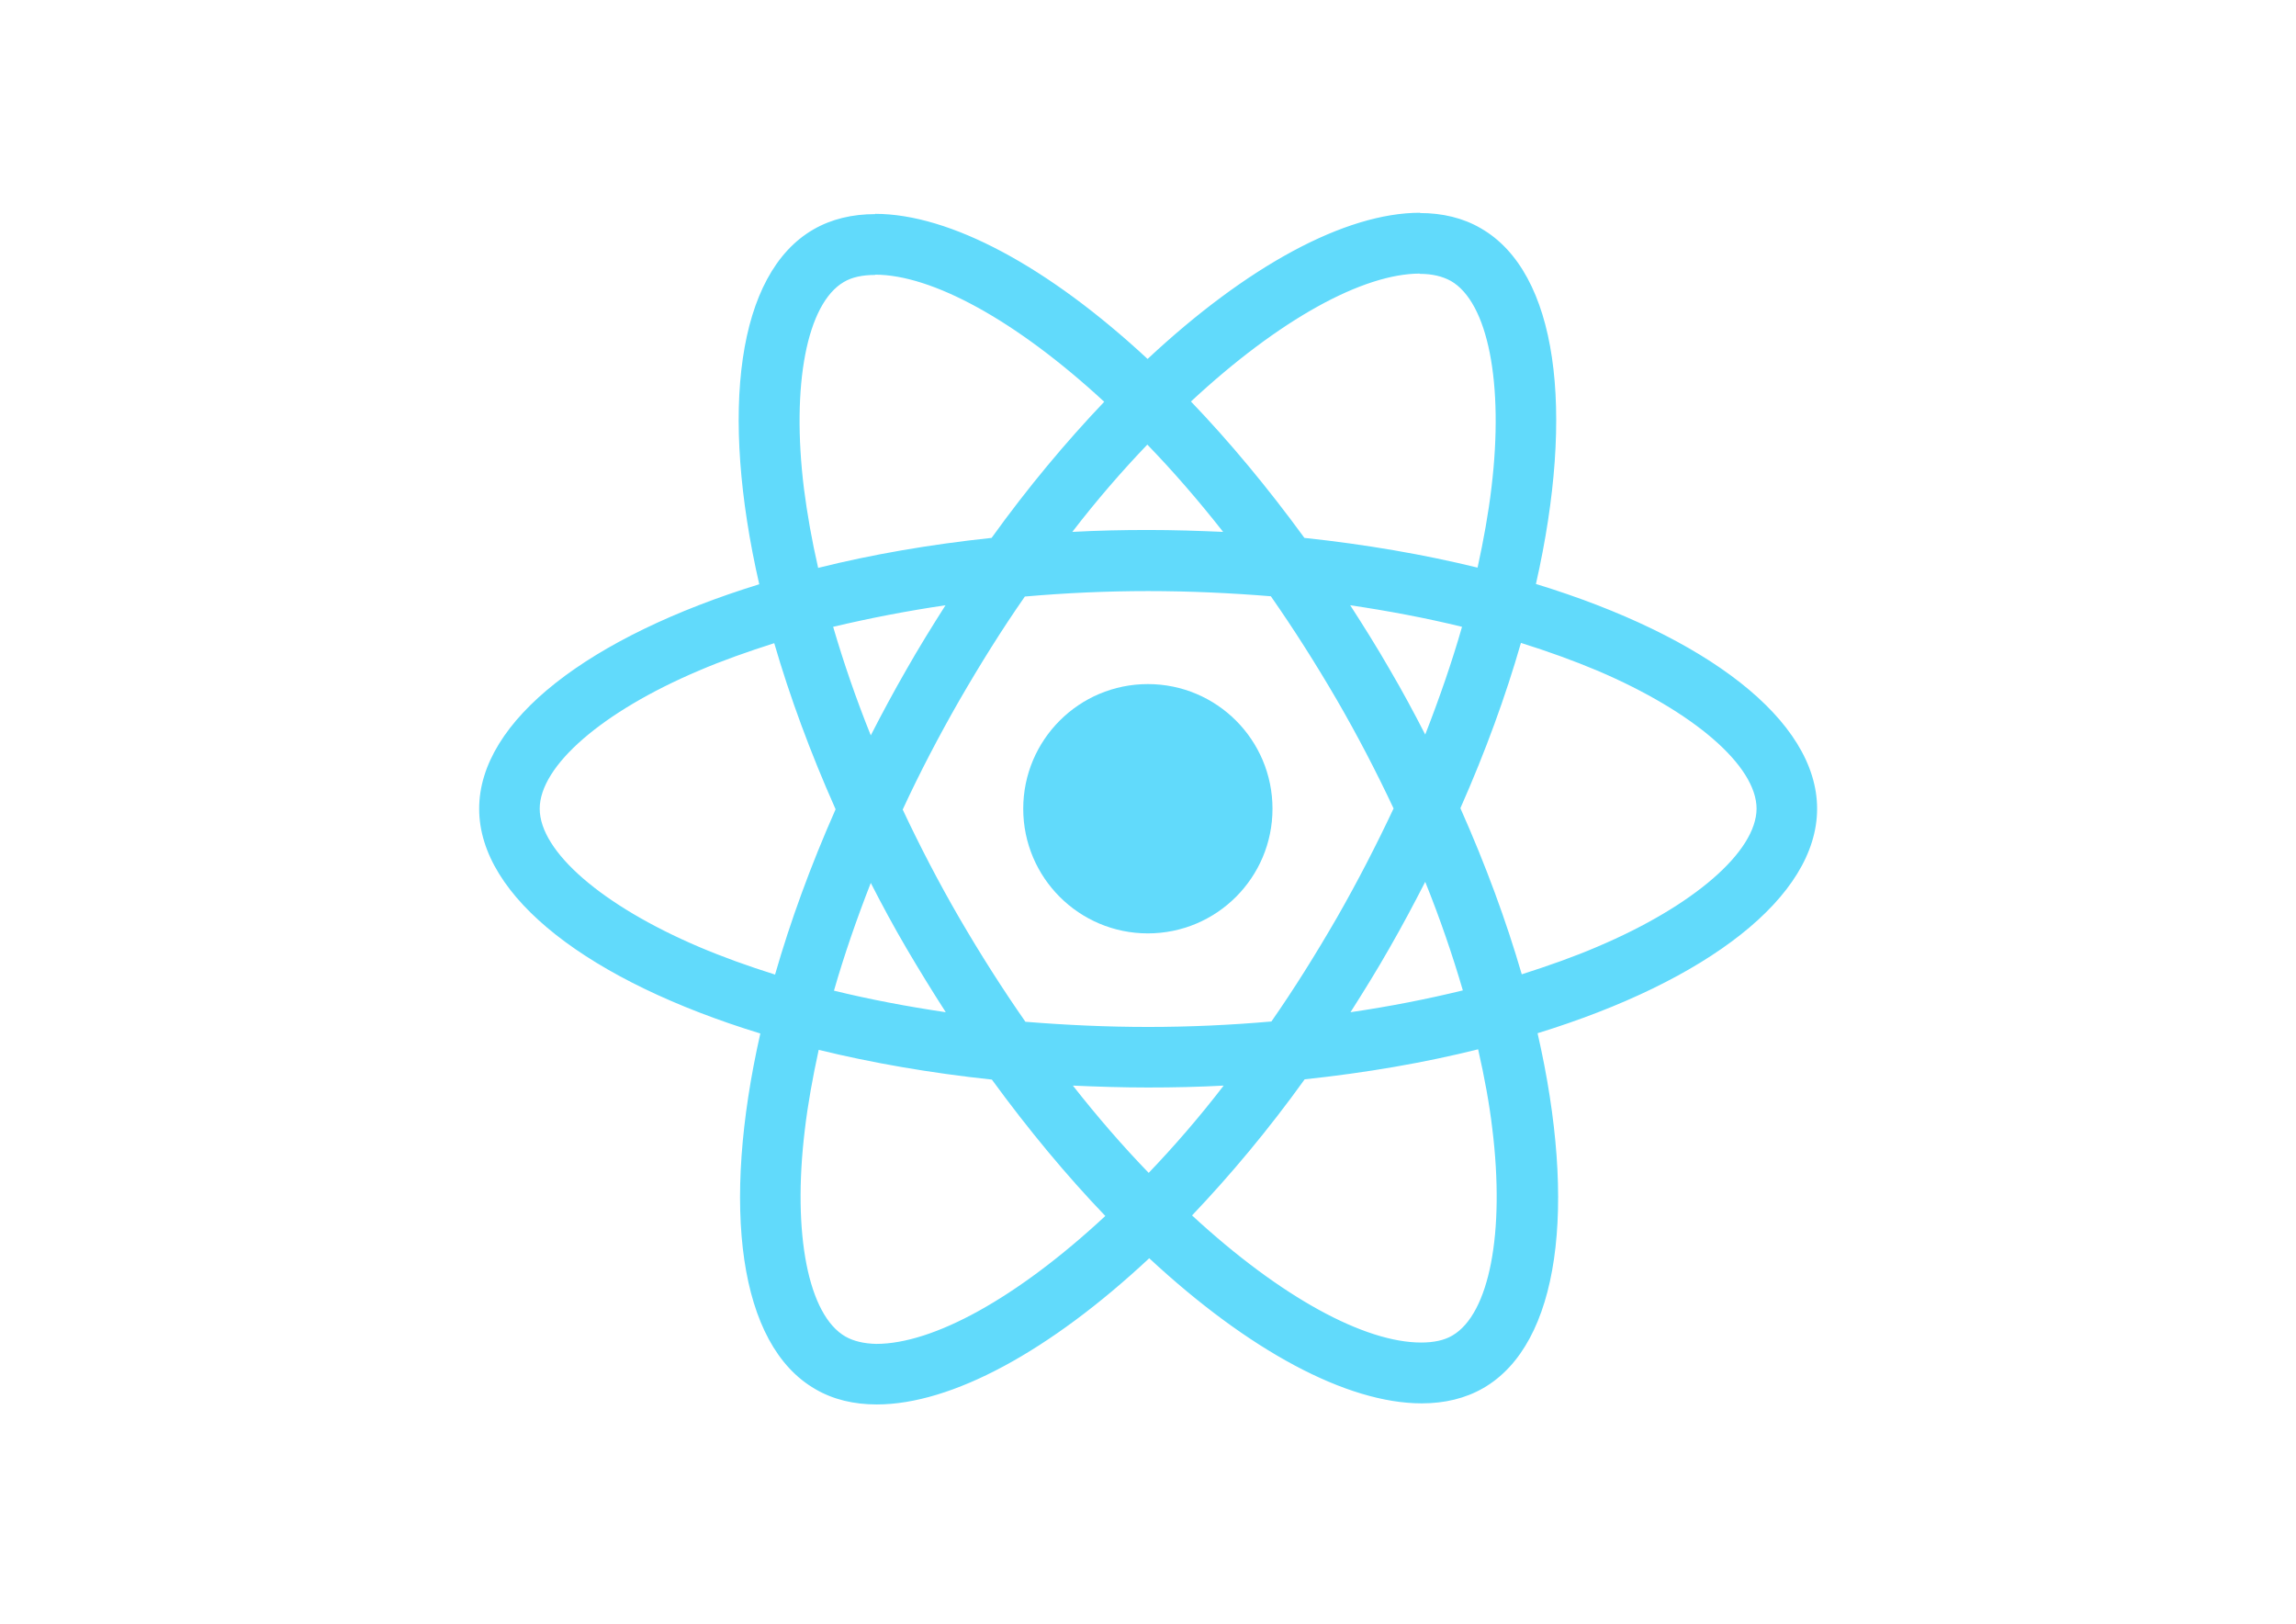
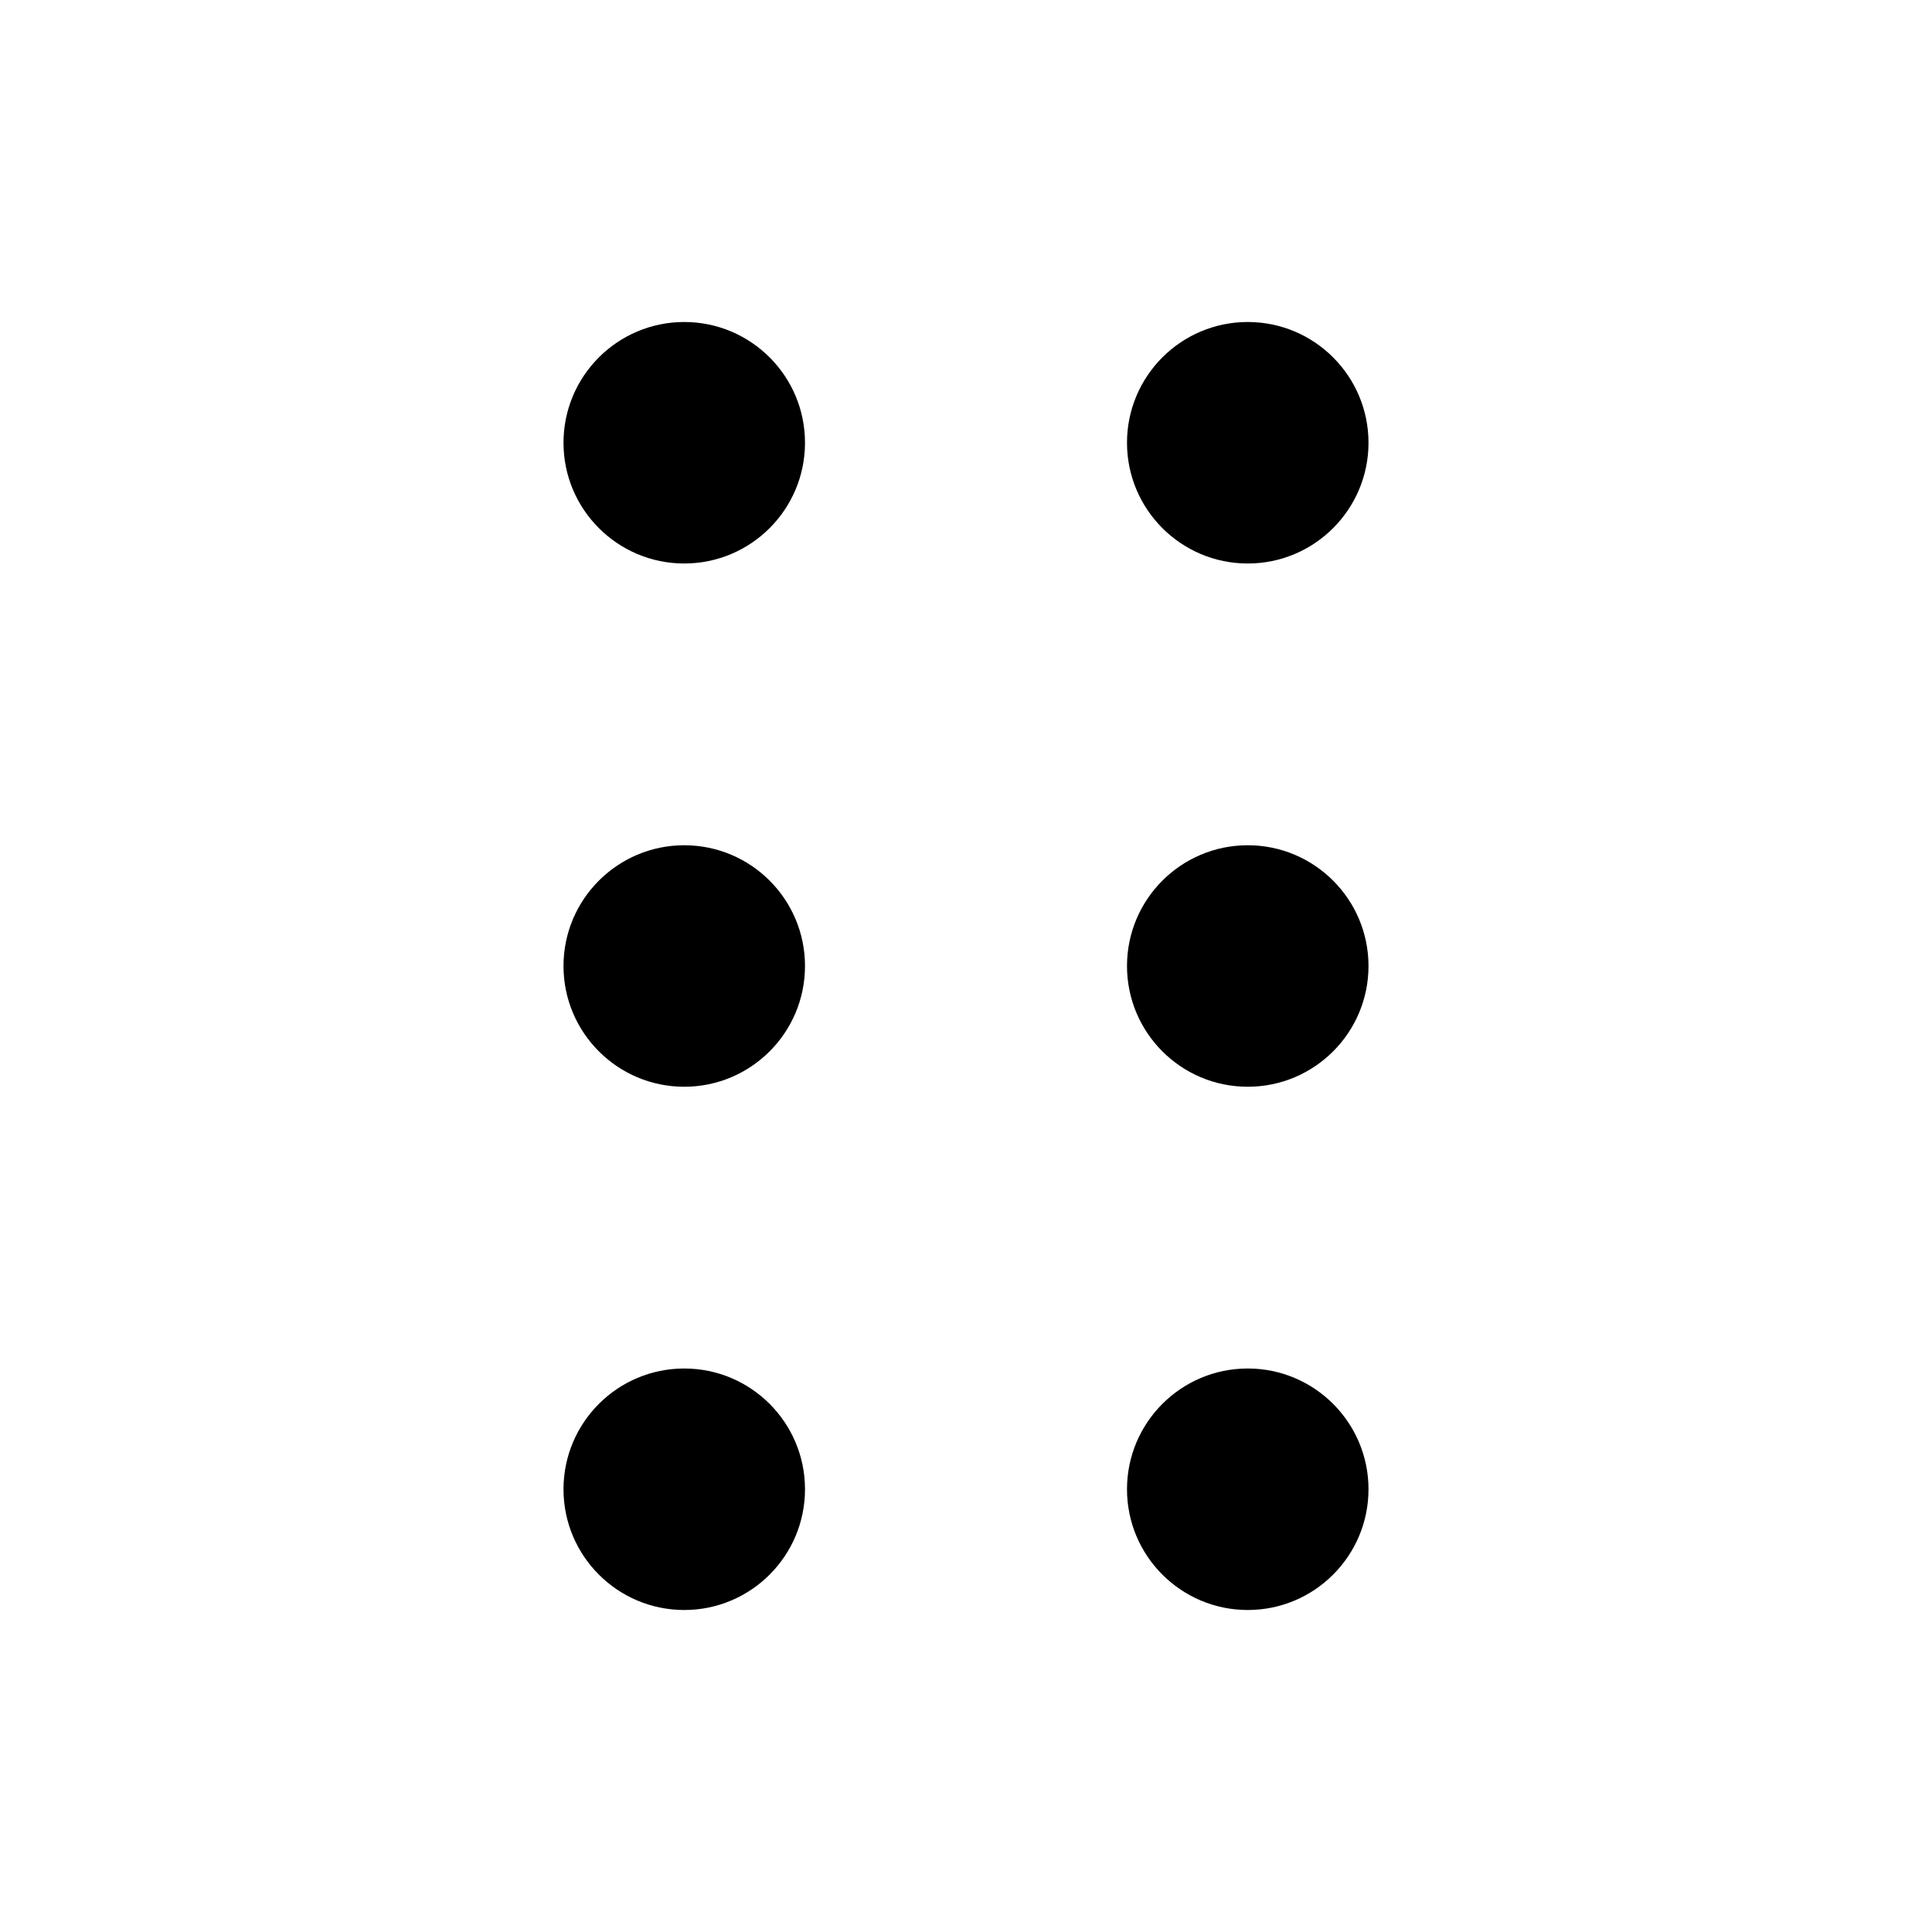
- <svg xmlns="http://www.w3.org/2000/svg" viewBox="0 0 841.9 595.3">
-   <g fill="#61DAFB">
-     <path d="M666.3 296.5c0-32.5-40.7-63.3-103.1-82.4 14.4-63.6 8-114.2-20.2-130.4-6.5-3.8-14.1-5.6-22.4-5.6v22.3c4.6 0 8.3.9 11.4 2.6 13.6 7.8 19.5 37.5 14.9 75.7-1.1 9.4-2.9 19.3-5.1 29.4-19.6-4.8-41-8.5-63.5-10.9-13.5-18.5-27.5-35.3-41.6-50 32.6-30.3 63.2-46.9 84-46.9V78c-27.5 0-63.5 19.6-99.9 53.6-36.4-33.8-72.4-53.2-99.9-53.2v22.3c20.7 0 51.4 16.5 84 46.6-14 14.7-28 31.4-41.3 49.9-22.6 2.4-44 6.1-63.6 11-2.3-10-4-19.7-5.2-29-4.7-38.2 1.1-67.9 14.6-75.8 3-1.8 6.9-2.6 11.5-2.6V78.5c-8.4 0-16 1.8-22.6 5.6-28.1 16.2-34.4 66.7-19.9 130.1-62.2 19.2-102.7 49.9-102.7 82.3 0 32.5 40.7 63.3 103.1 82.4-14.4 63.6-8 114.2 20.2 130.4 6.5 3.8 14.1 5.6 22.5 5.6 27.5 0 63.5-19.6 99.9-53.6 36.4 33.8 72.4 53.2 99.9 53.2 8.4 0 16-1.8 22.6-5.6 28.1-16.2 34.4-66.7 19.9-130.1 62-19.1 102.5-49.9 102.5-82.3zm-130.2-66.7c-3.7 12.9-8.3 26.2-13.5 39.5-4.1-8-8.4-16-13.1-24-4.6-8-9.5-15.8-14.4-23.4 14.2 2.1 27.9 4.7 41 7.9zm-45.8 106.5c-7.8 13.5-15.8 26.3-24.1 38.2-14.9 1.3-30 2-45.2 2-15.1 0-30.2-.7-45-1.9-8.3-11.9-16.4-24.6-24.2-38-7.6-13.1-14.5-26.4-20.8-39.8 6.2-13.4 13.2-26.8 20.7-39.9 7.8-13.5 15.8-26.3 24.1-38.2 14.9-1.3 30-2 45.2-2 15.1 0 30.2.7 45 1.9 8.3 11.9 16.4 24.6 24.2 38 7.6 13.1 14.5 26.4 20.8 39.8-6.3 13.4-13.2 26.8-20.7 39.9zm32.3-13c5.4 13.4 10 26.8 13.8 39.8-13.1 3.2-26.9 5.9-41.2 8 4.9-7.7 9.8-15.6 14.4-23.7 4.6-8 8.9-16.1 13-24.1zM421.2 430c-9.3-9.6-18.6-20.3-27.8-32 9 .4 18.2.7 27.5.7 9.4 0 18.7-.2 27.8-.7-9 11.7-18.3 22.4-27.5 32zm-74.4-58.9c-14.2-2.1-27.9-4.7-41-7.9 3.7-12.9 8.3-26.2 13.5-39.5 4.1 8 8.4 16 13.1 24 4.7 8 9.5 15.8 14.4 23.4zM420.7 163c9.3 9.6 18.6 20.3 27.8 32-9-.4-18.2-.7-27.5-.7-9.4 0-18.7.2-27.8.7 9-11.7 18.3-22.4 27.5-32zm-74 58.9c-4.9 7.7-9.8 15.6-14.4 23.7-4.6 8-8.9 16-13 24-5.4-13.4-10-26.8-13.8-39.8 13.1-3.1 26.9-5.8 41.2-7.9zm-90.5 125.2c-35.4-15.1-58.3-34.9-58.3-50.6 0-15.7 22.9-35.6 58.3-50.6 8.6-3.7 18-7 27.7-10.1 5.7 19.6 13.2 40 22.5 60.9-9.2 20.8-16.6 41.1-22.2 60.6-9.9-3.1-19.3-6.5-28-10.2zM310 490c-13.6-7.8-19.5-37.5-14.9-75.7 1.1-9.4 2.9-19.3 5.1-29.4 19.6 4.8 41 8.5 63.5 10.9 13.5 18.5 27.5 35.3 41.6 50-32.6 30.3-63.2 46.9-84 46.9-4.5-.1-8.3-1-11.3-2.7zm237.2-76.2c4.7 38.2-1.1 67.9-14.6 75.8-3 1.8-6.9 2.6-11.5 2.6-20.7 0-51.4-16.5-84-46.6 14-14.7 28-31.4 41.3-49.9 22.6-2.4 44-6.1 63.6-11 2.3 10.1 4.1 19.8 5.2 29.1zm38.5-66.7c-8.6 3.7-18 7-27.7 10.1-5.7-19.6-13.2-40-22.5-60.9 9.2-20.8 16.6-41.1 22.2-60.6 9.9 3.1 19.3 6.5 28.1 10.2 35.4 15.1 58.3 34.9 58.3 50.6-.1 15.7-23 35.6-58.4 50.6zM320.8 78.4z" />
-     <circle cx="420.9" cy="296.5" r="45.7" />
-     <path d="M520.5 78.1z" />
-   </g>
+ <svg xmlns="http://www.w3.org/2000/svg" viewBox="0 0 24 24" fill="currentColor" width="24" height="24">
+   <path d="M8.5 7C9.328 7 10 6.328 10 5.5C10 4.672 9.328 4 8.5 4C7.672 4 7 4.672 7 5.5C7 6.328 7.672 7 8.5 7ZM8.5 13.5C9.328 13.5 10 12.828 10 12C10 11.172 9.328 10.5 8.5 10.5C7.672 10.5 7 11.172 7 12C7 12.828 7.672 13.5 8.5 13.5ZM10 18.5C10 19.328 9.328 20 8.5 20C7.672 20 7 19.328 7 18.5C7 17.672 7.672 17 8.5 17C9.328 17 10 17.672 10 18.5ZM15.5 7C16.328 7 17 6.328 17 5.5C17 4.672 16.328 4 15.5 4C14.672 4 14 4.672 14 5.5C14 6.328 14.672 7 15.5 7ZM17 12C17 12.828 16.328 13.5 15.5 13.5C14.672 13.5 14 12.828 14 12C14 11.172 14.672 10.5 15.5 10.5C16.328 10.5 17 11.172 17 12ZM15.5 20C16.328 20 17 19.328 17 18.5C17 17.672 16.328 17 15.5 17C14.672 17 14 17.672 14 18.5C14 19.328 14.672 20 15.5 20Z" />
</svg>
